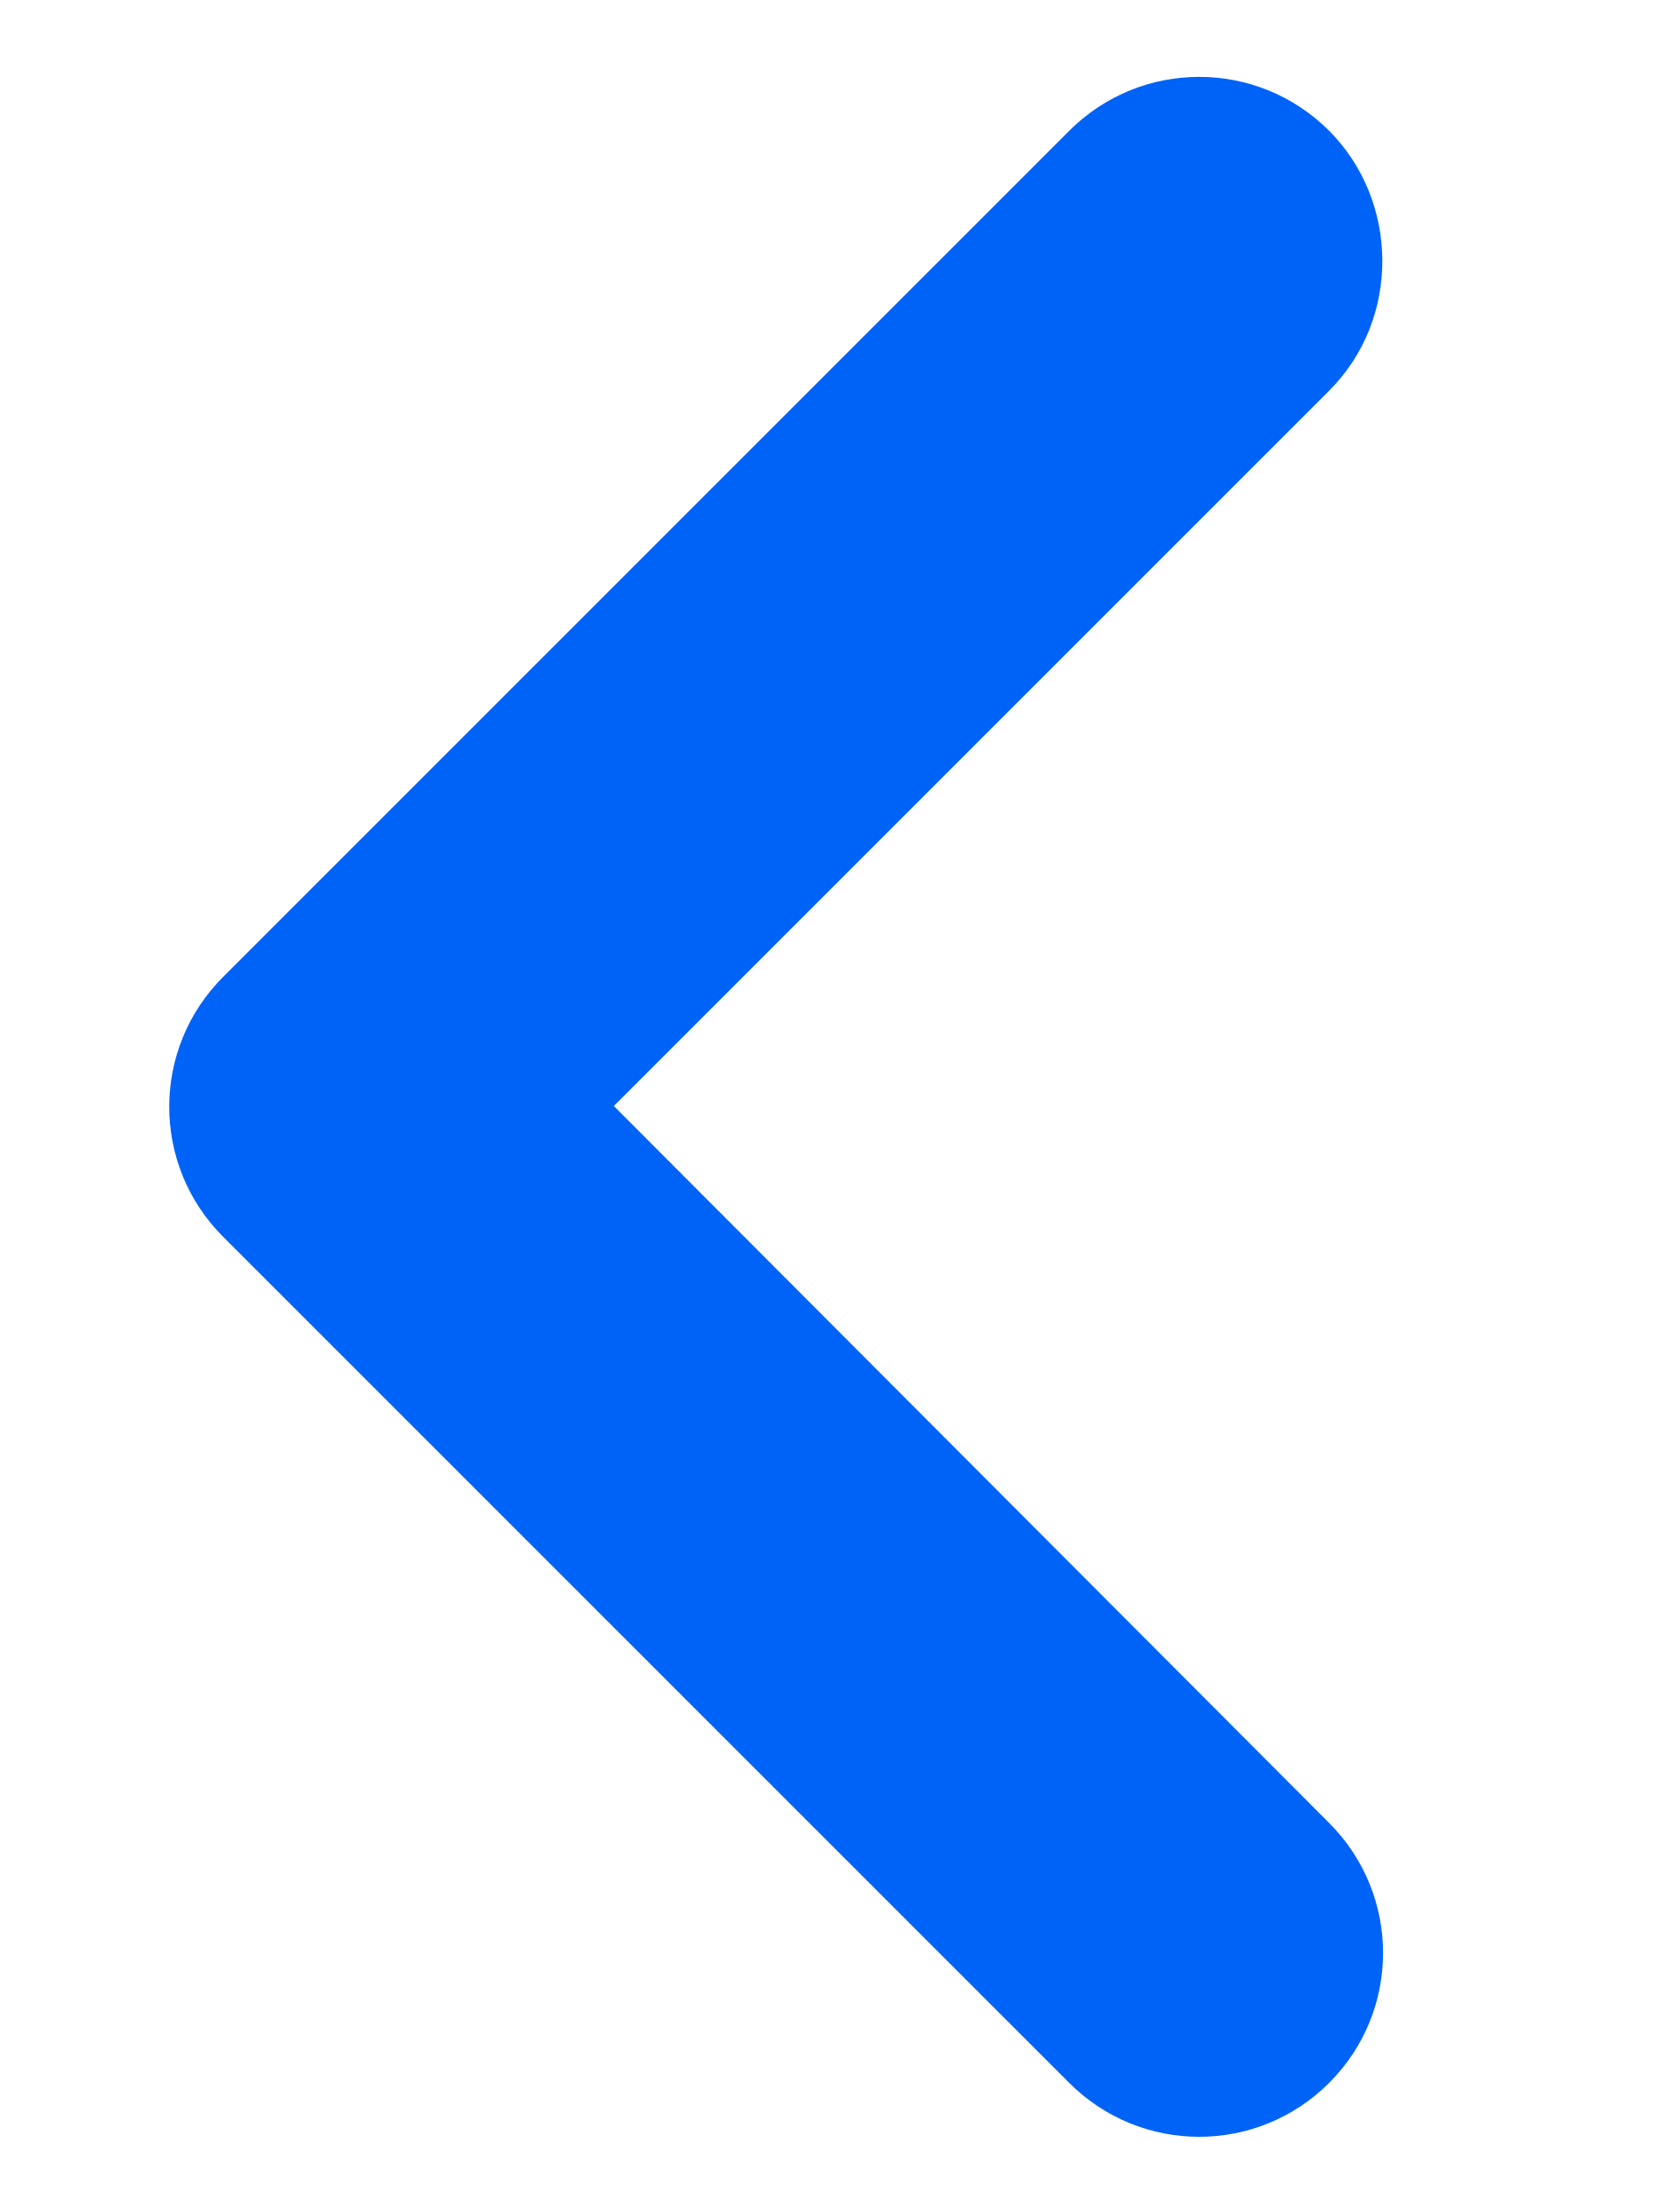
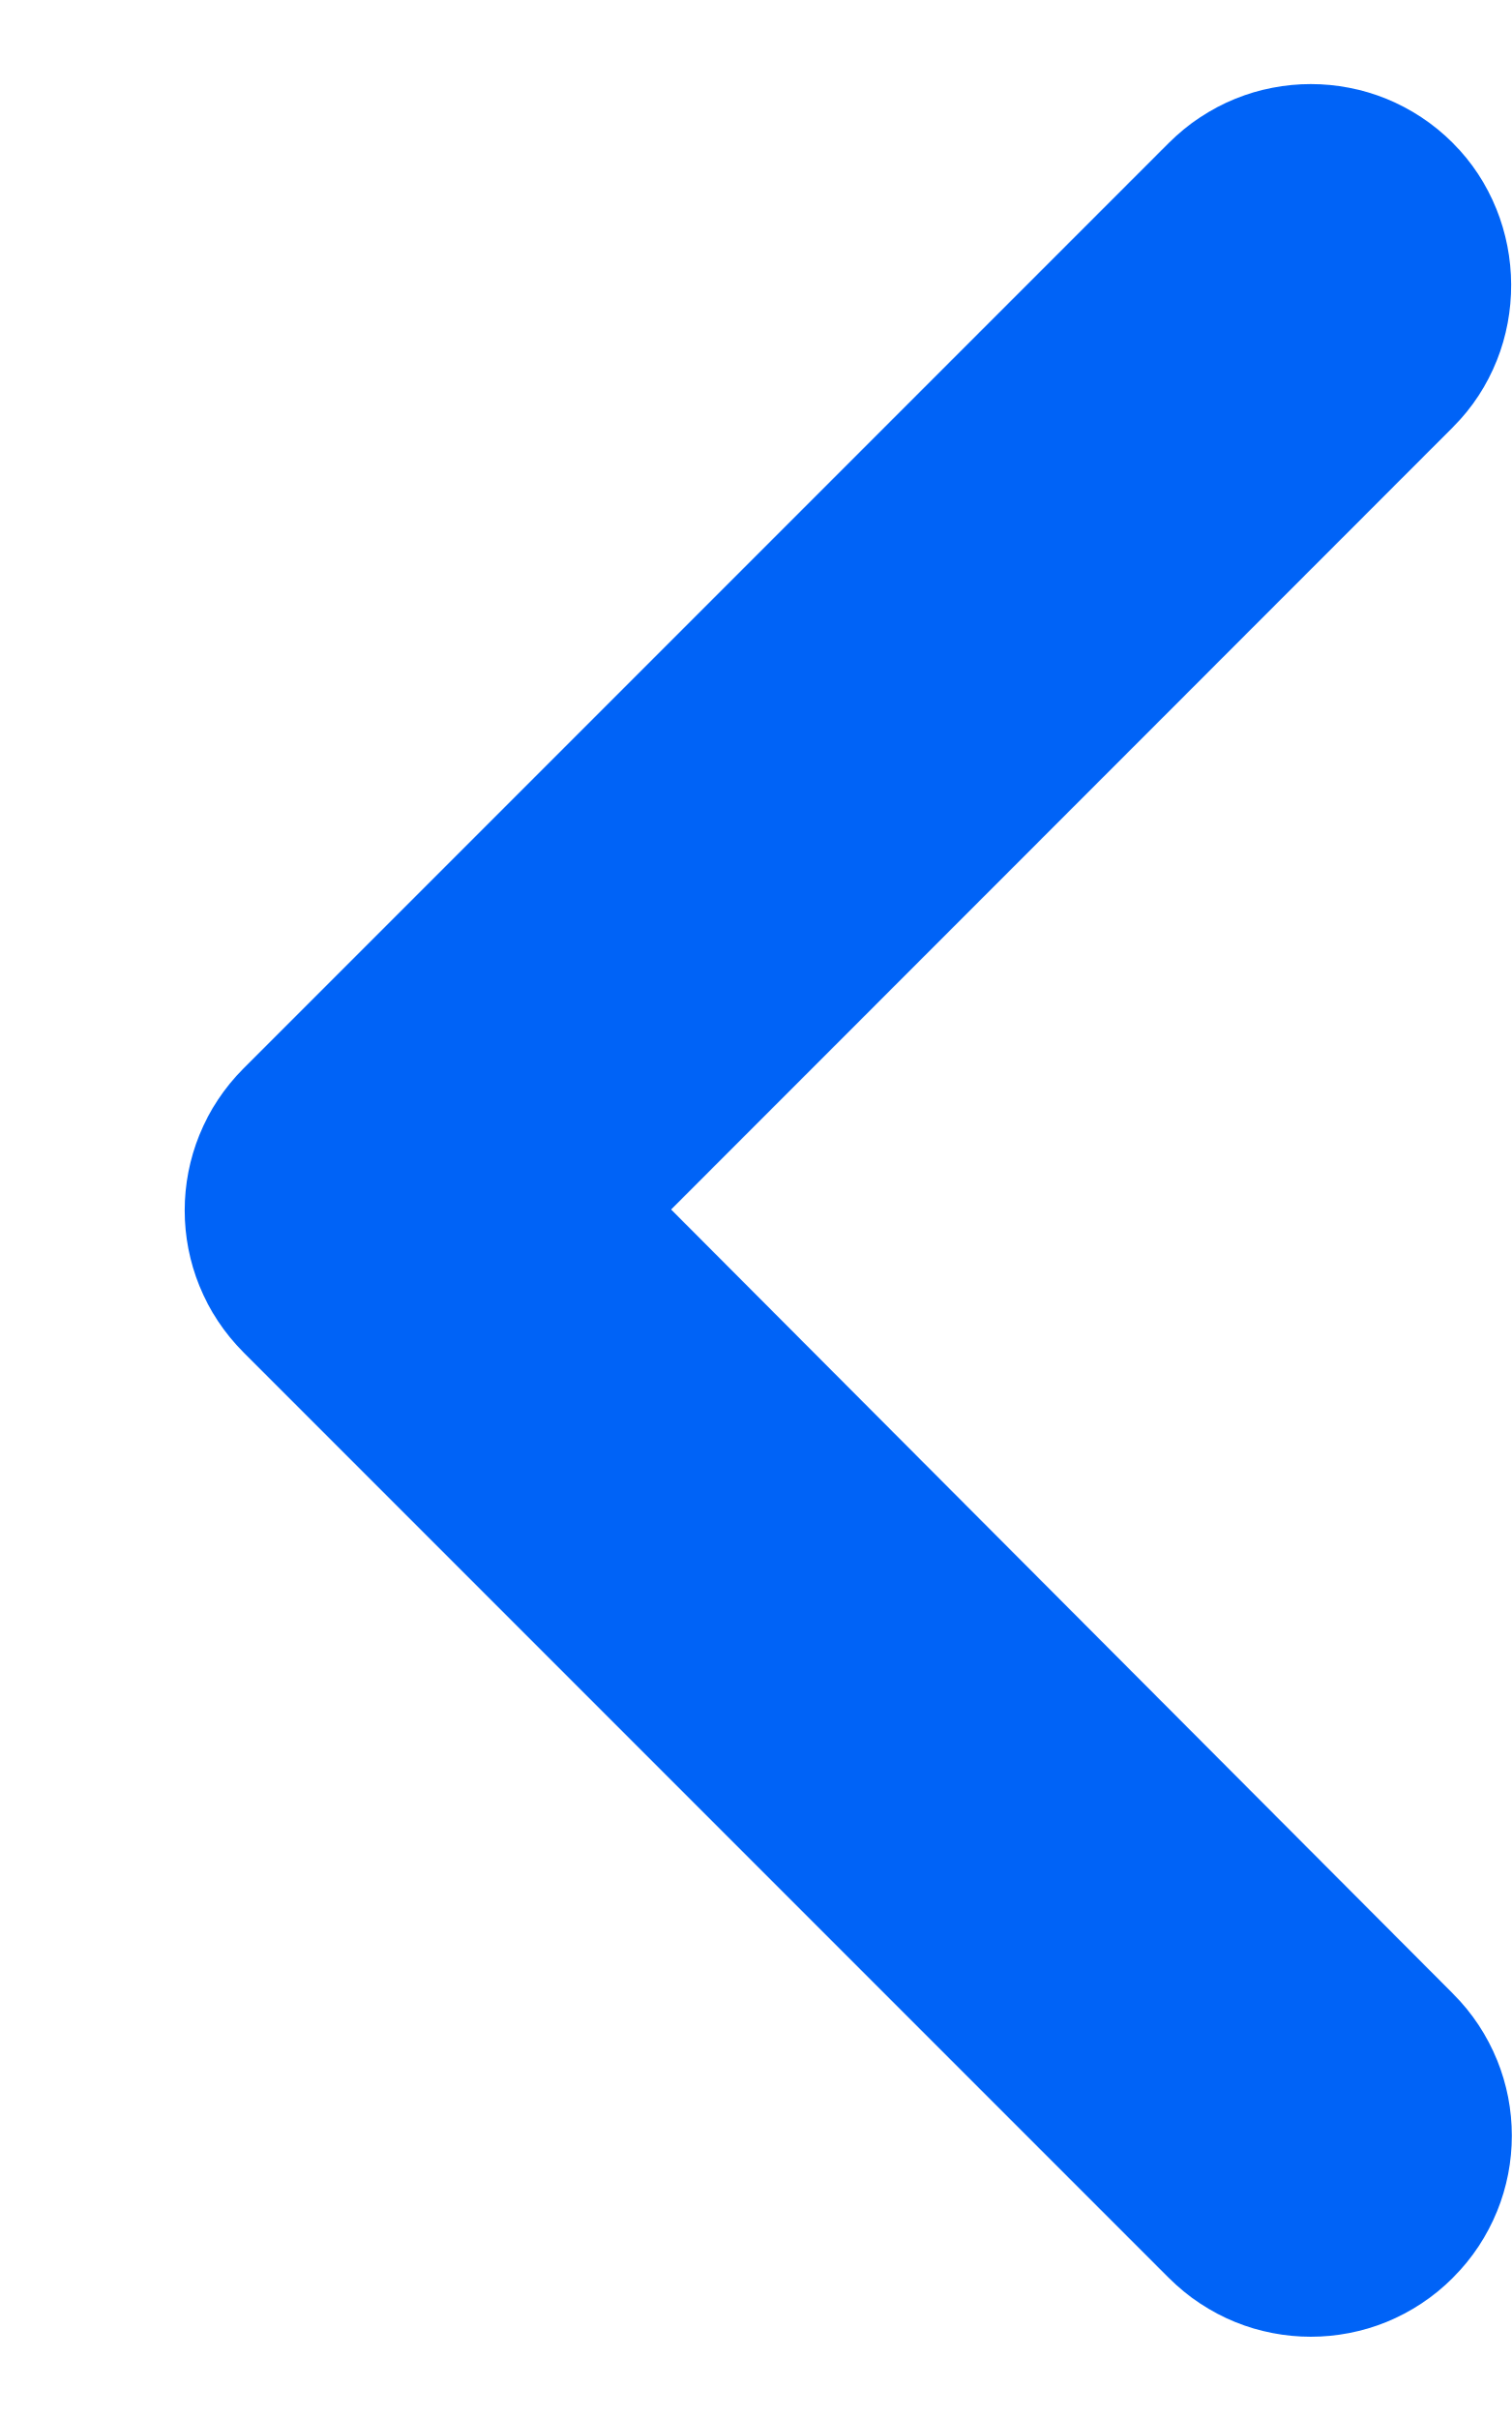
- <svg xmlns="http://www.w3.org/2000/svg" width="6" height="8" viewBox="0 0 6 8" fill="none">
-   <path d="M4.807 0.473C4.547 0.213 4.127 0.213 3.867 0.473L0.807 3.533C0.547 3.793 0.547 4.213 0.807 4.473L3.867 7.533C4.127 7.793 4.547 7.793 4.807 7.533C5.067 7.273 5.067 6.853 4.807 6.593L2.22 4L4.807 1.413C5.067 1.153 5.06 0.727 4.807 0.473Z" fill="#0063F7" />
+ <svg xmlns="http://www.w3.org/2000/svg" width="5" height="8" viewBox="0 0 5 8" fill="none">
+   <path d="M4.806 0.473C4.546 0.213 4.126 0.213 3.866 0.473L0.806 3.533C0.546 3.793 0.546 4.213 0.806 4.473L3.866 7.533C4.126 7.793 4.546 7.793 4.806 7.533C5.066 7.273 5.066 6.853 4.806 6.593L2.22 4L4.806 1.413C5.066 1.153 5.06 0.727 4.806 0.473Z" fill="#0063F7" />
</svg>
